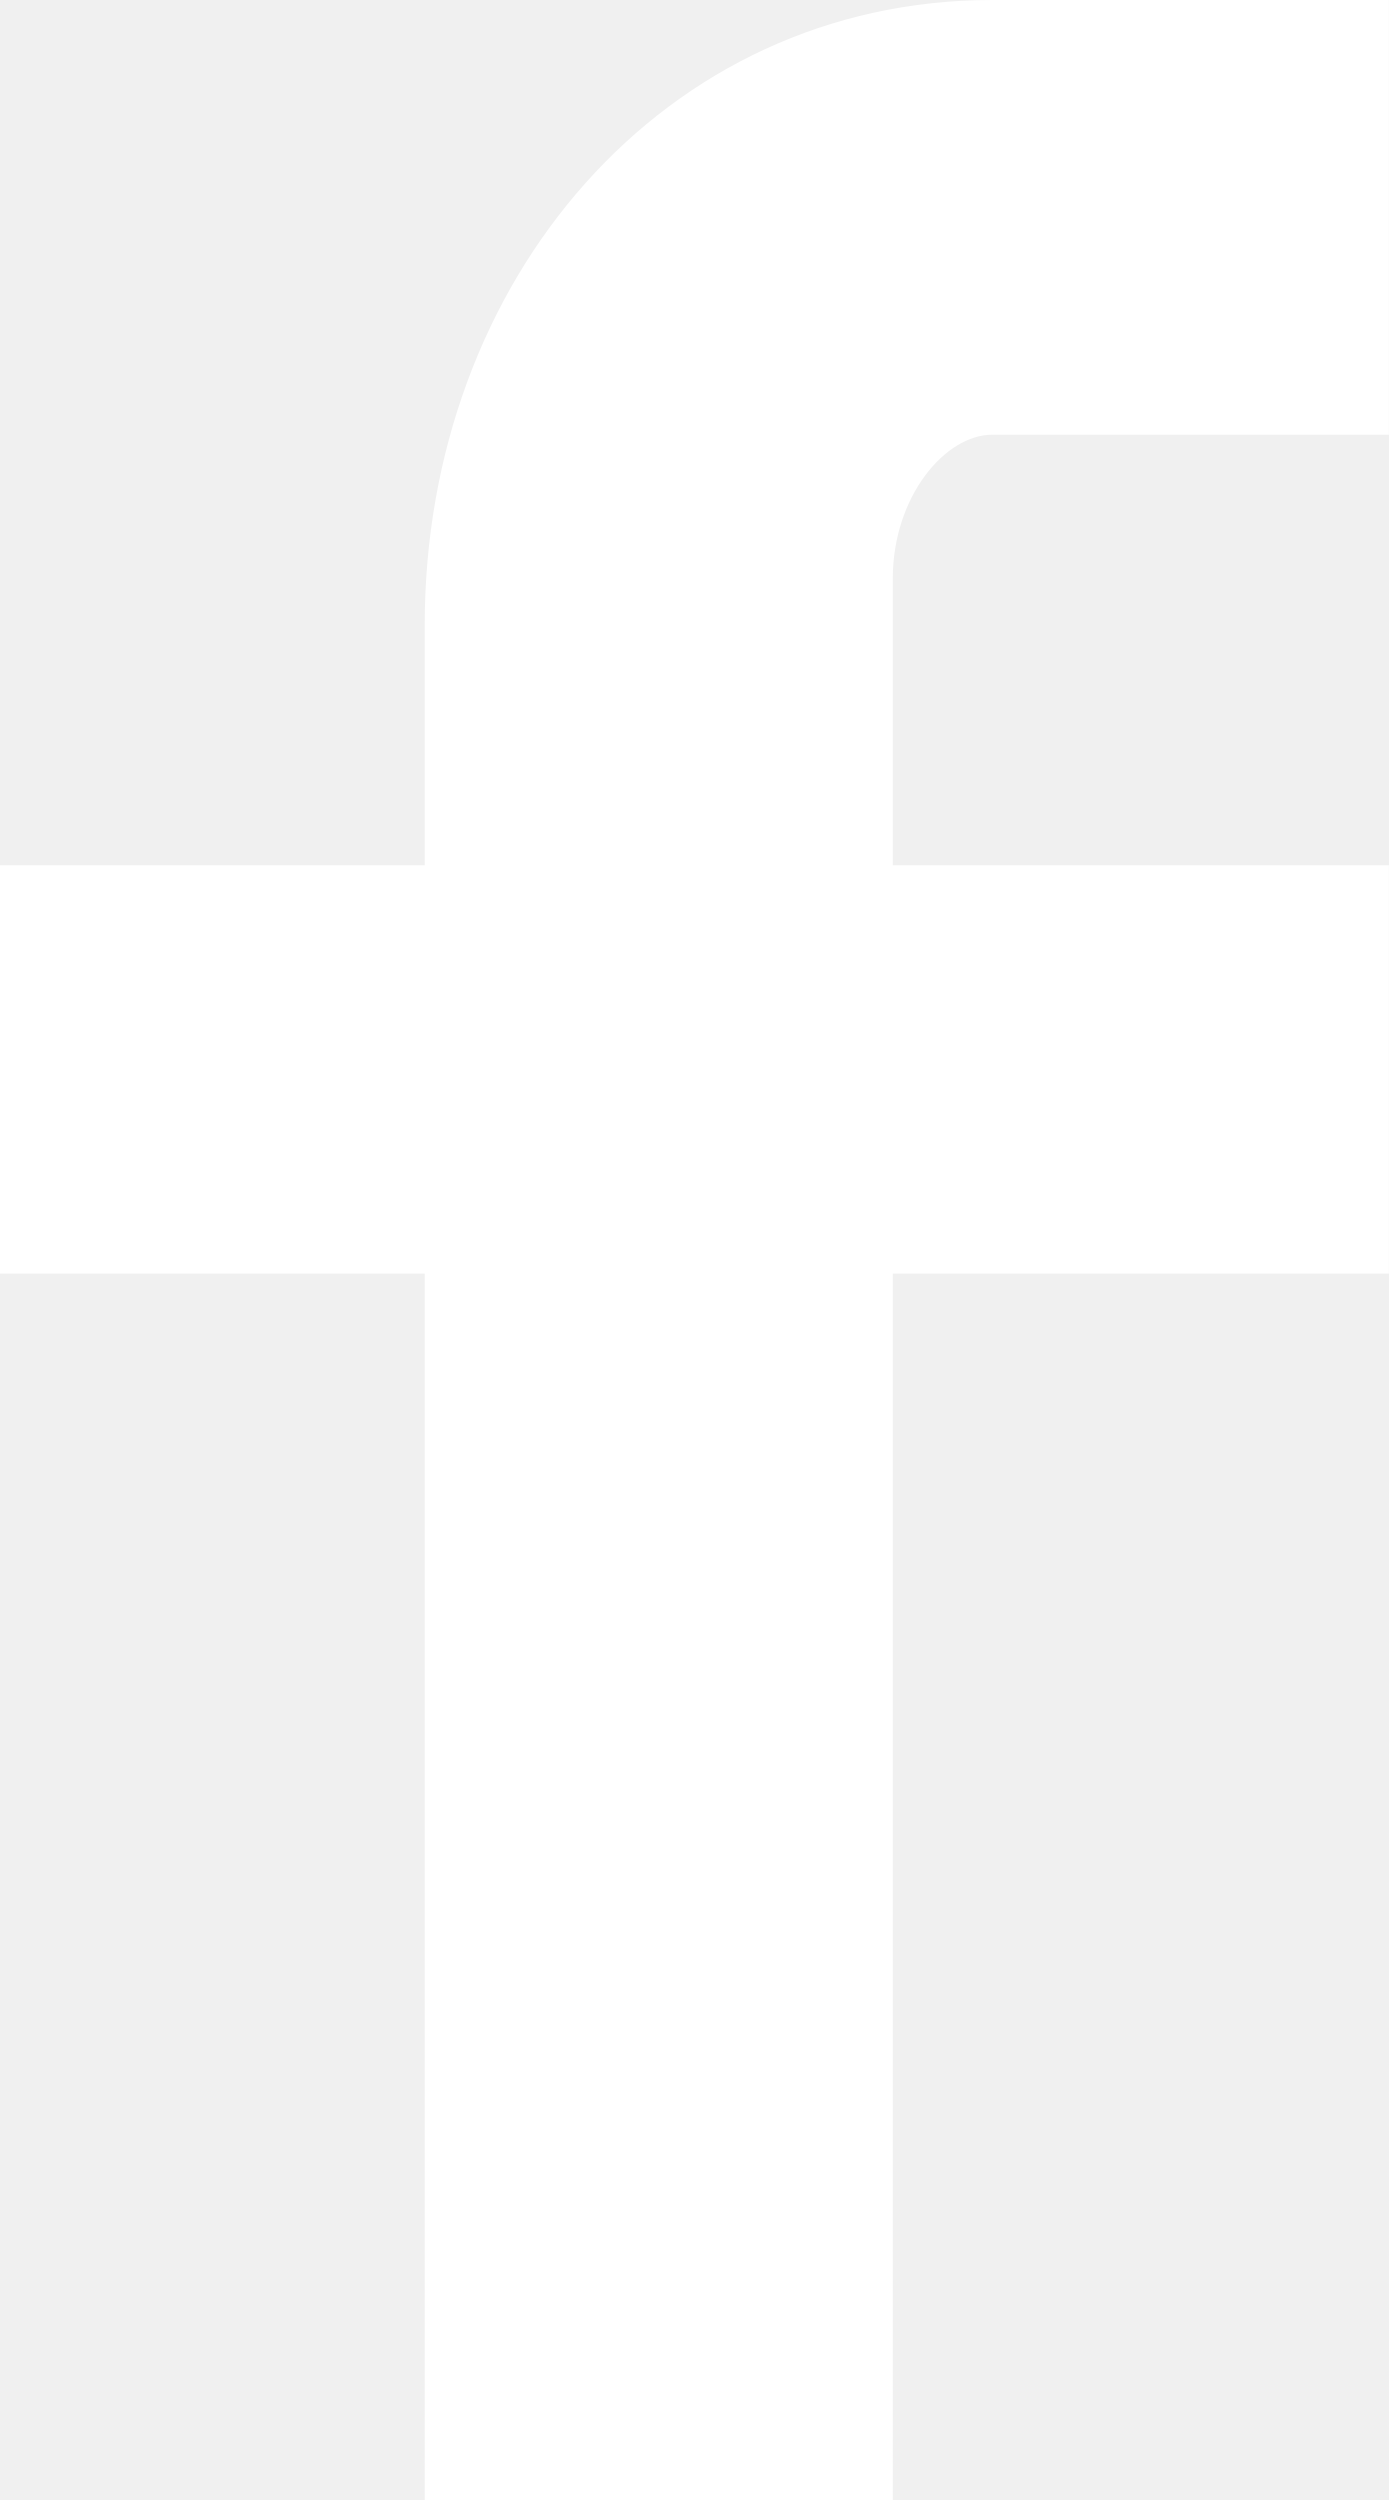
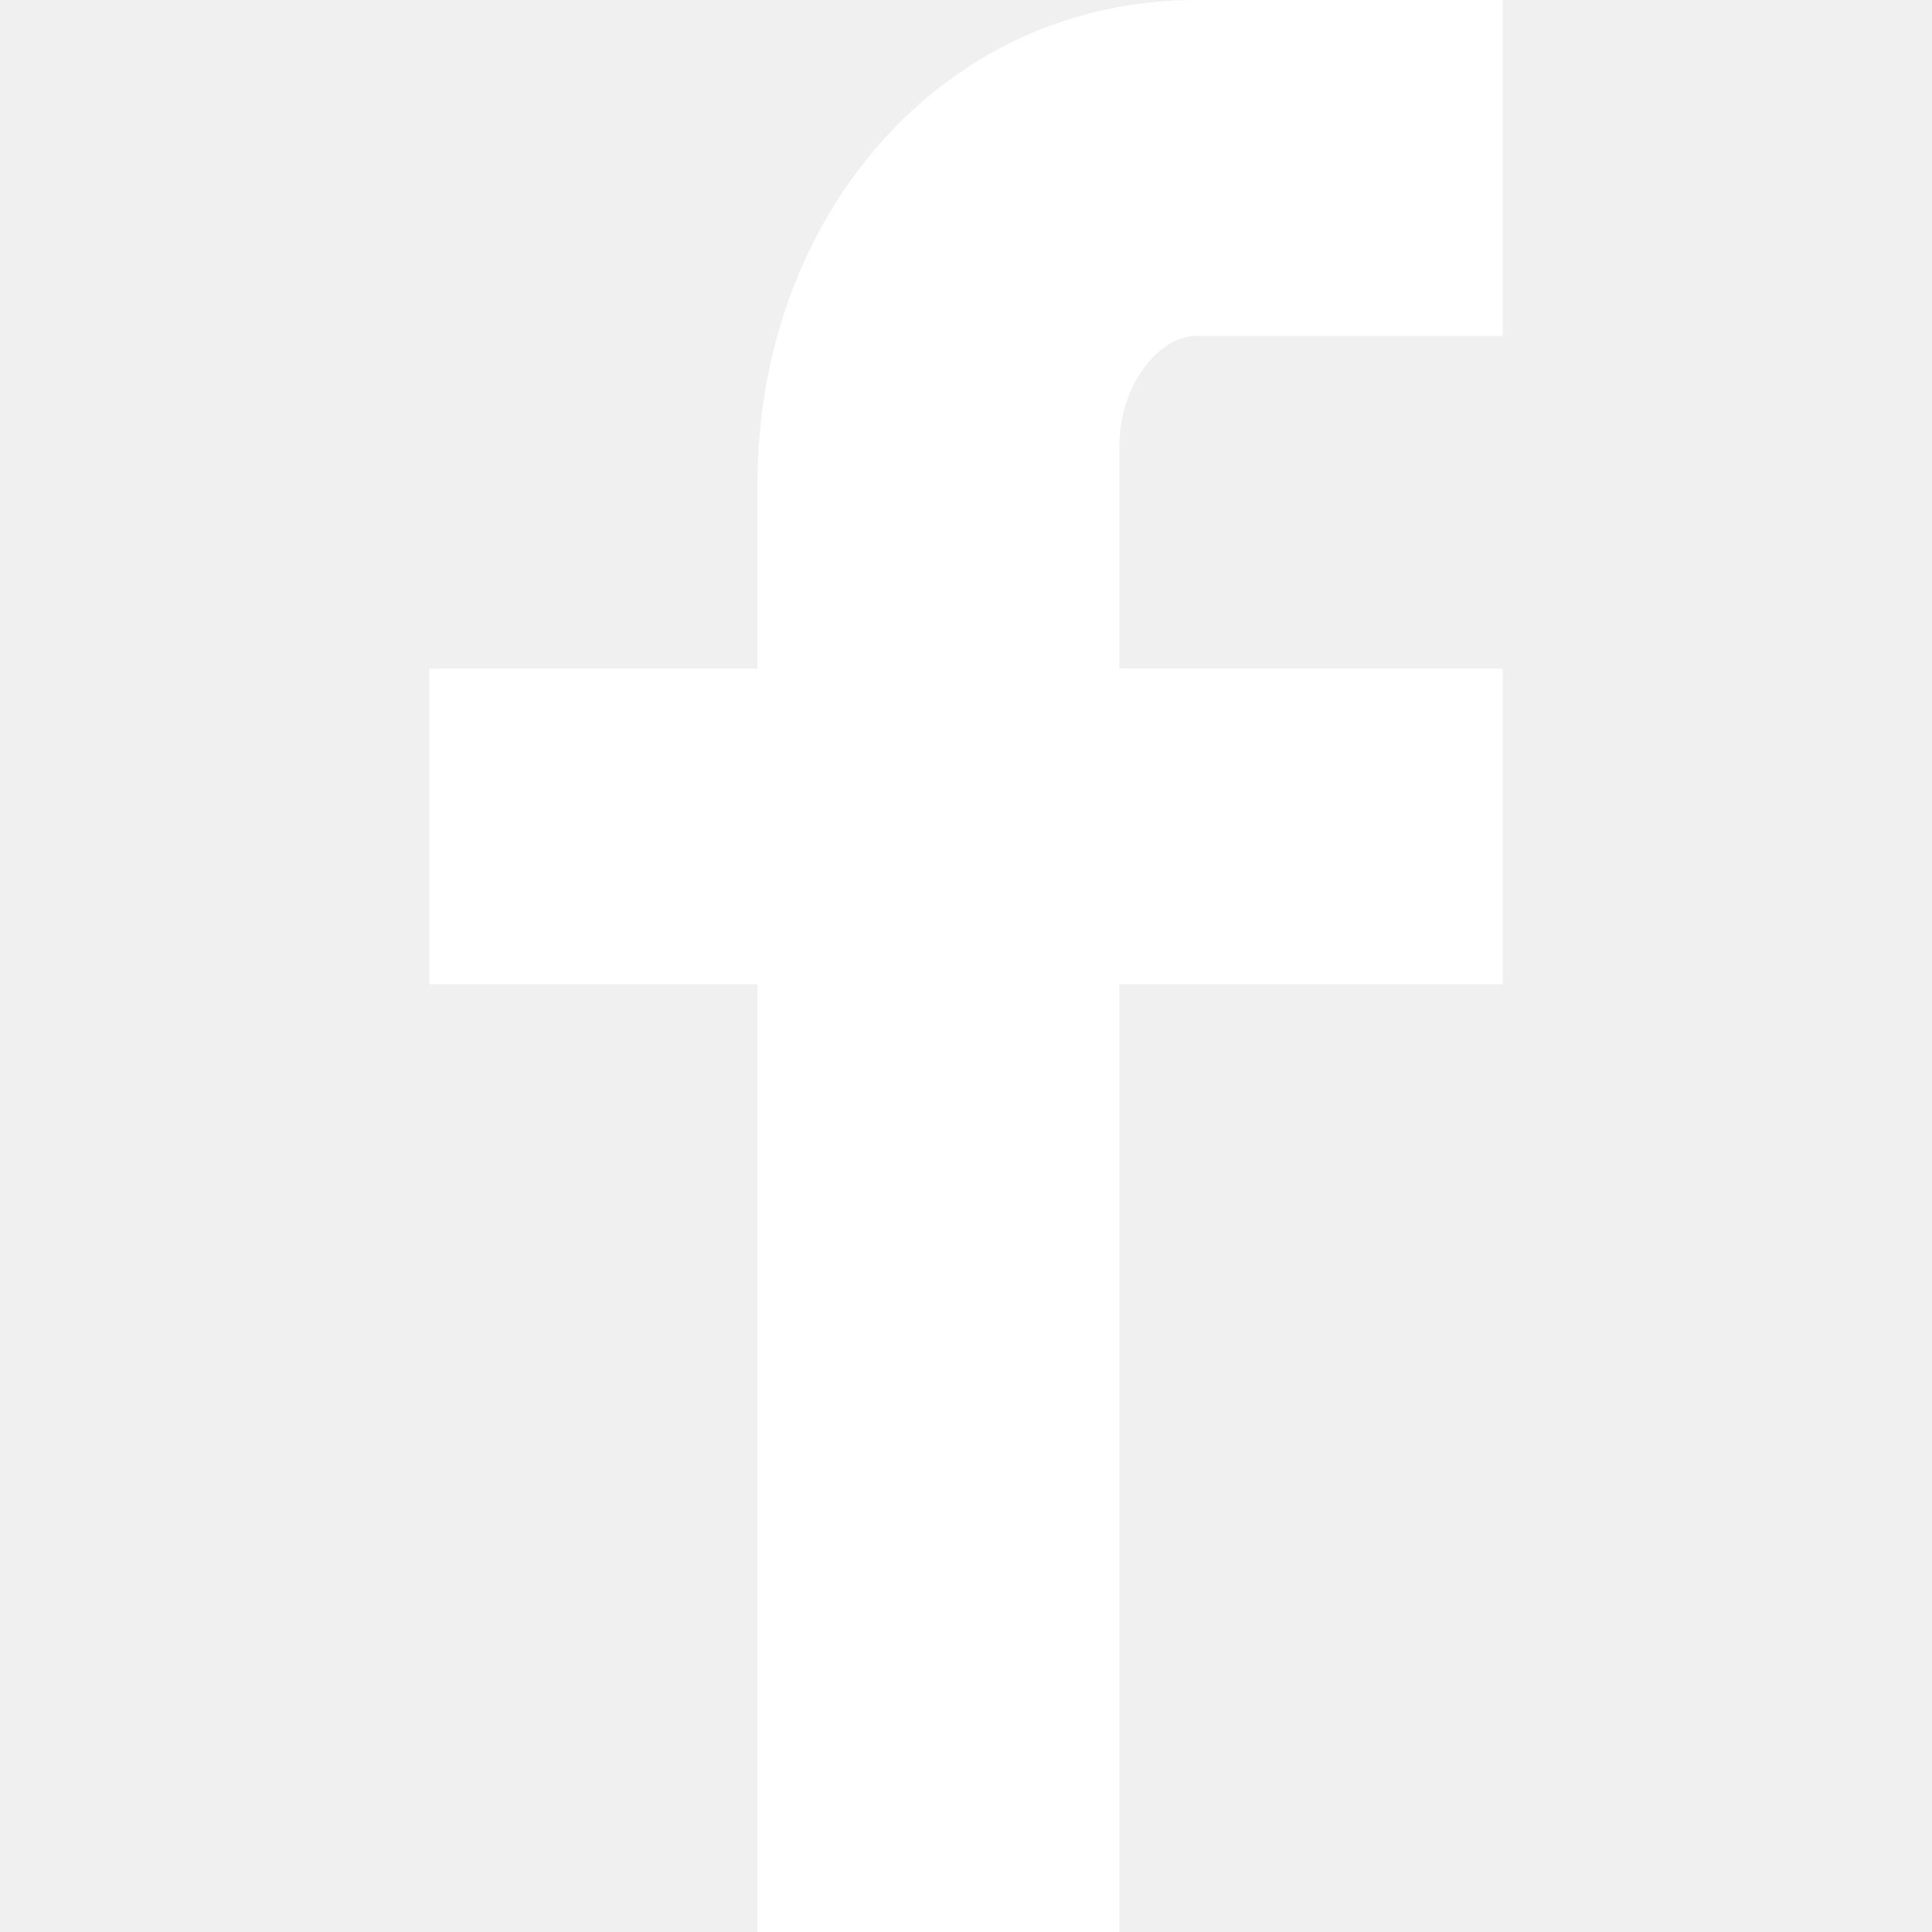
- <svg xmlns="http://www.w3.org/2000/svg" viewBox="0 0 50 90">
+ <svg xmlns="http://www.w3.org/2000/svg" viewBox="0 0 50 90" width="14px" height="14px">
  <g fill="#ffffff" id="All_glyphs" data-name="All glyphs">
    <path d="M50,15.65H35.72c-1.69,0-3.58,2.22-3.58,5.19V31.15H50v14.7H32.14V90H15.29V45.85H0V31.15H15.29V22.5C15.29,10.09,23.9,0,35.72,0H50Z" />
  </g>
</svg>
